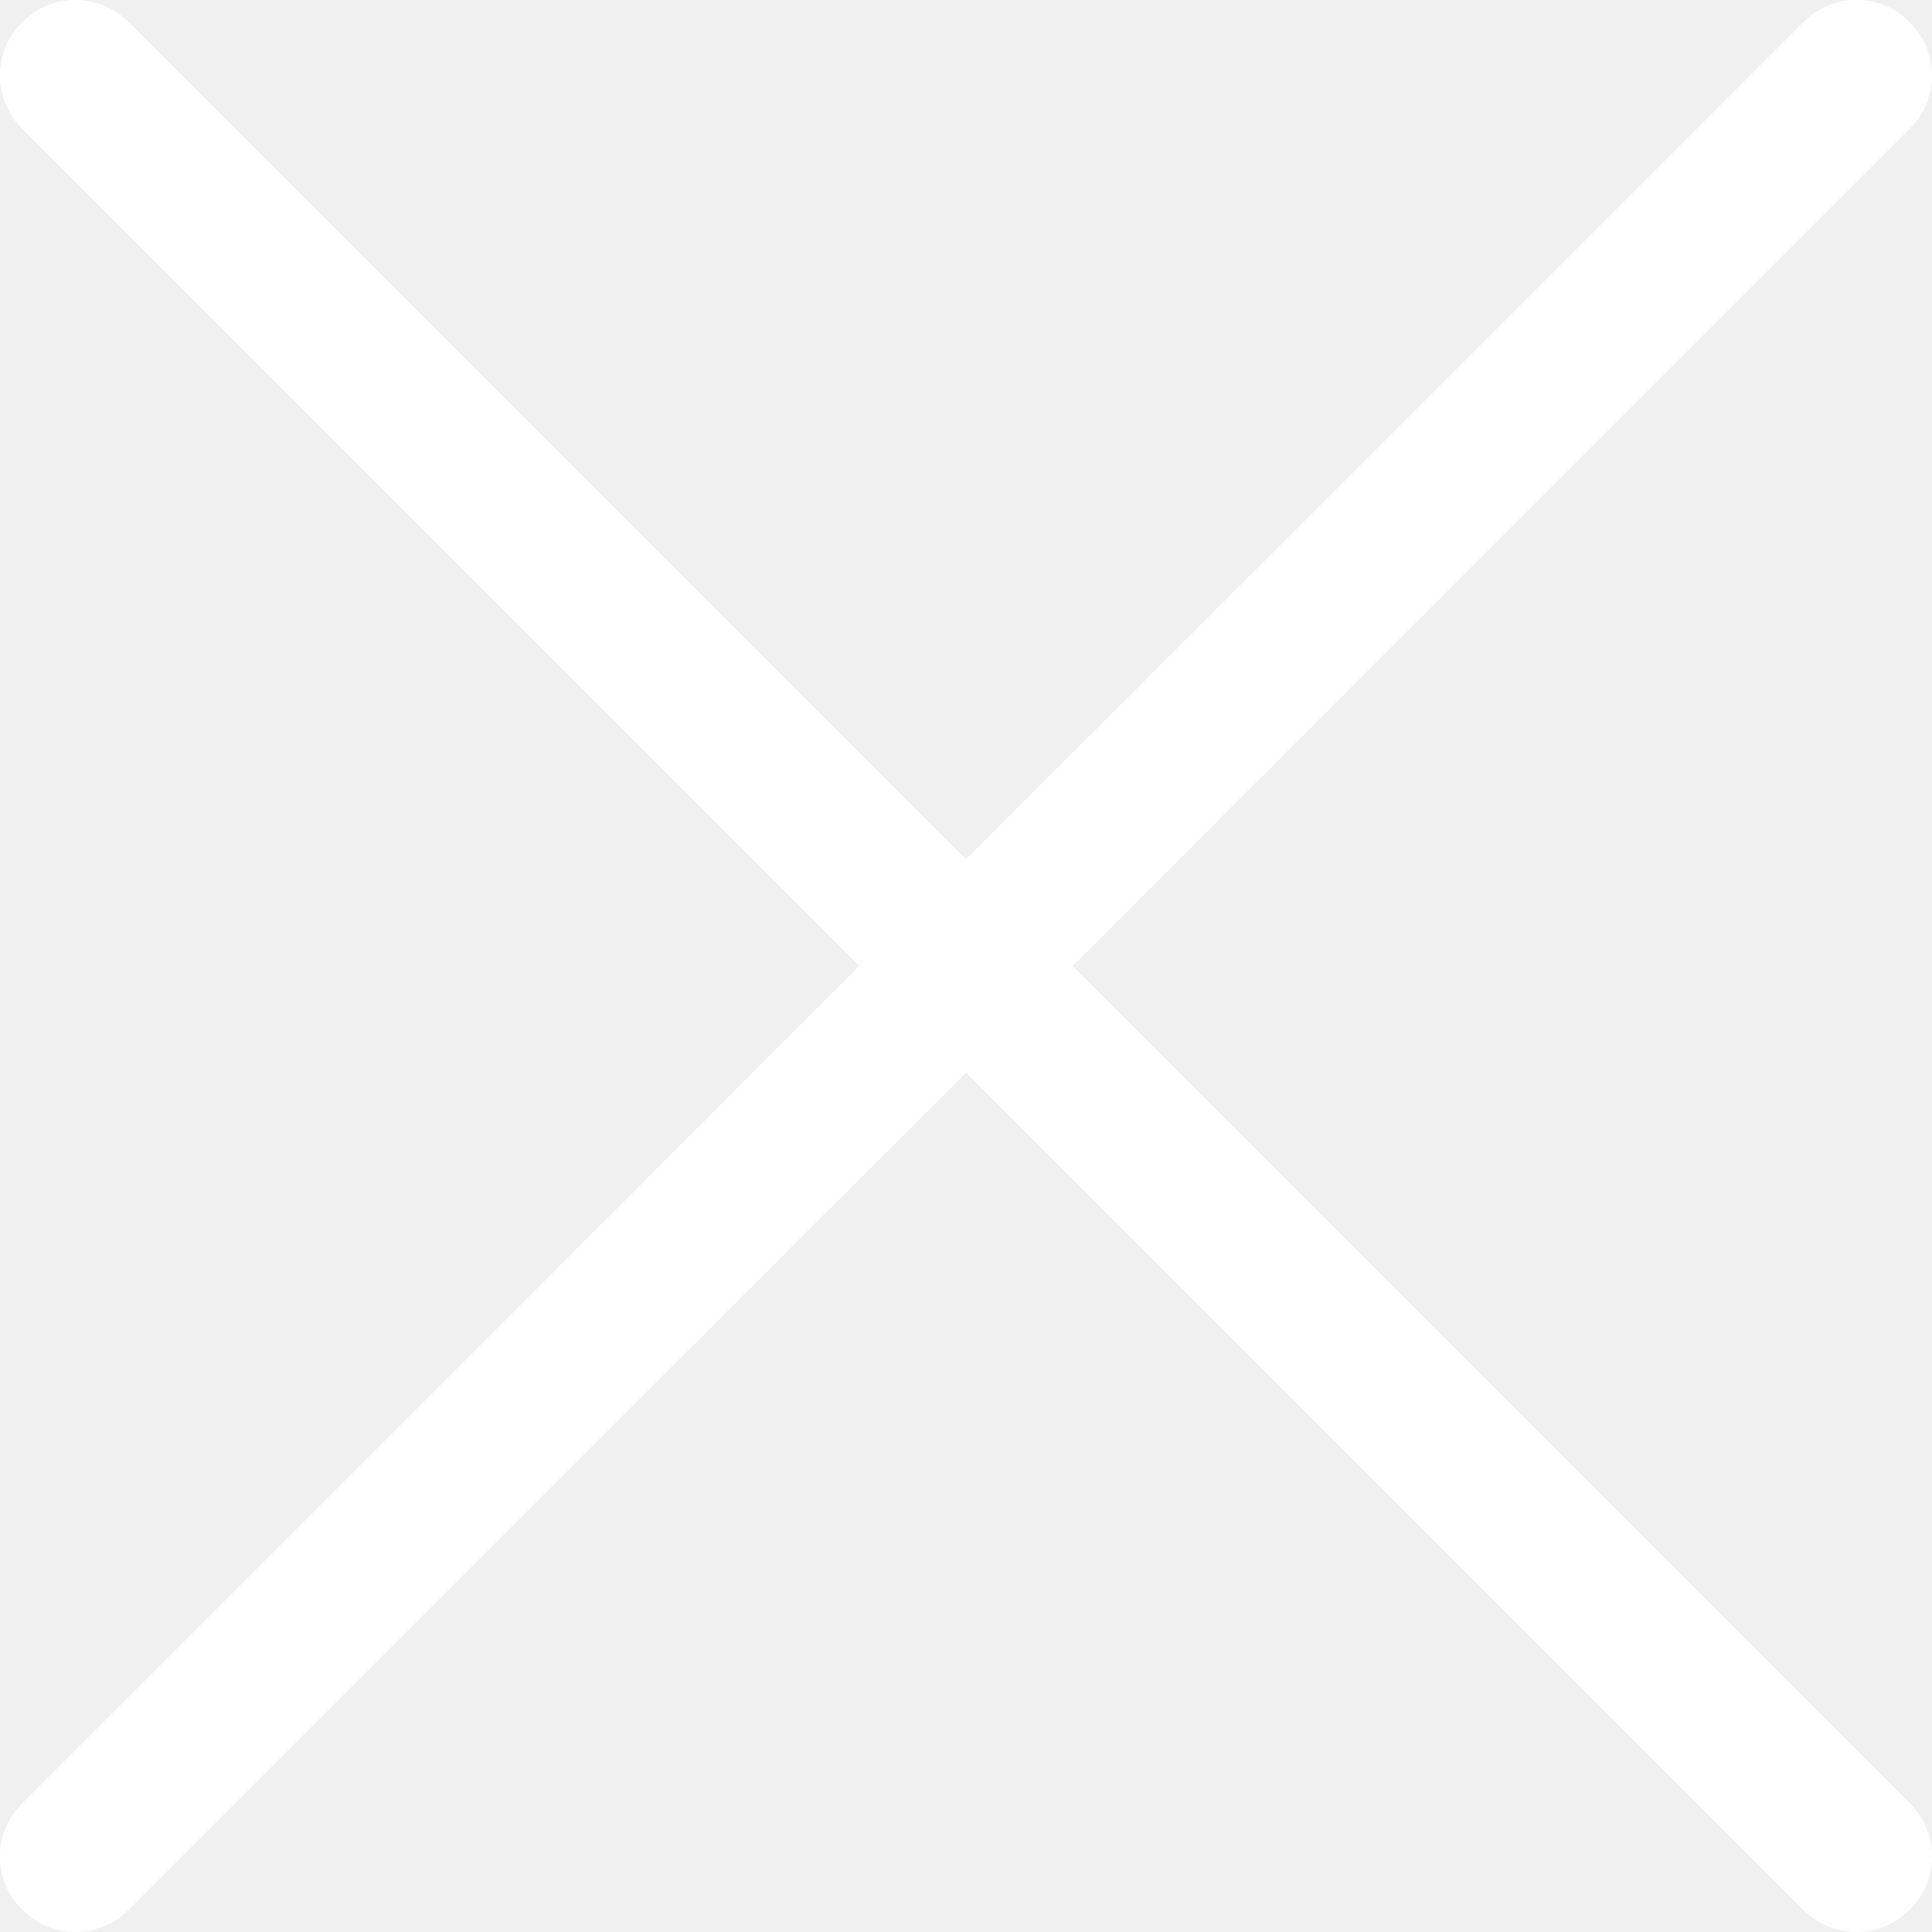
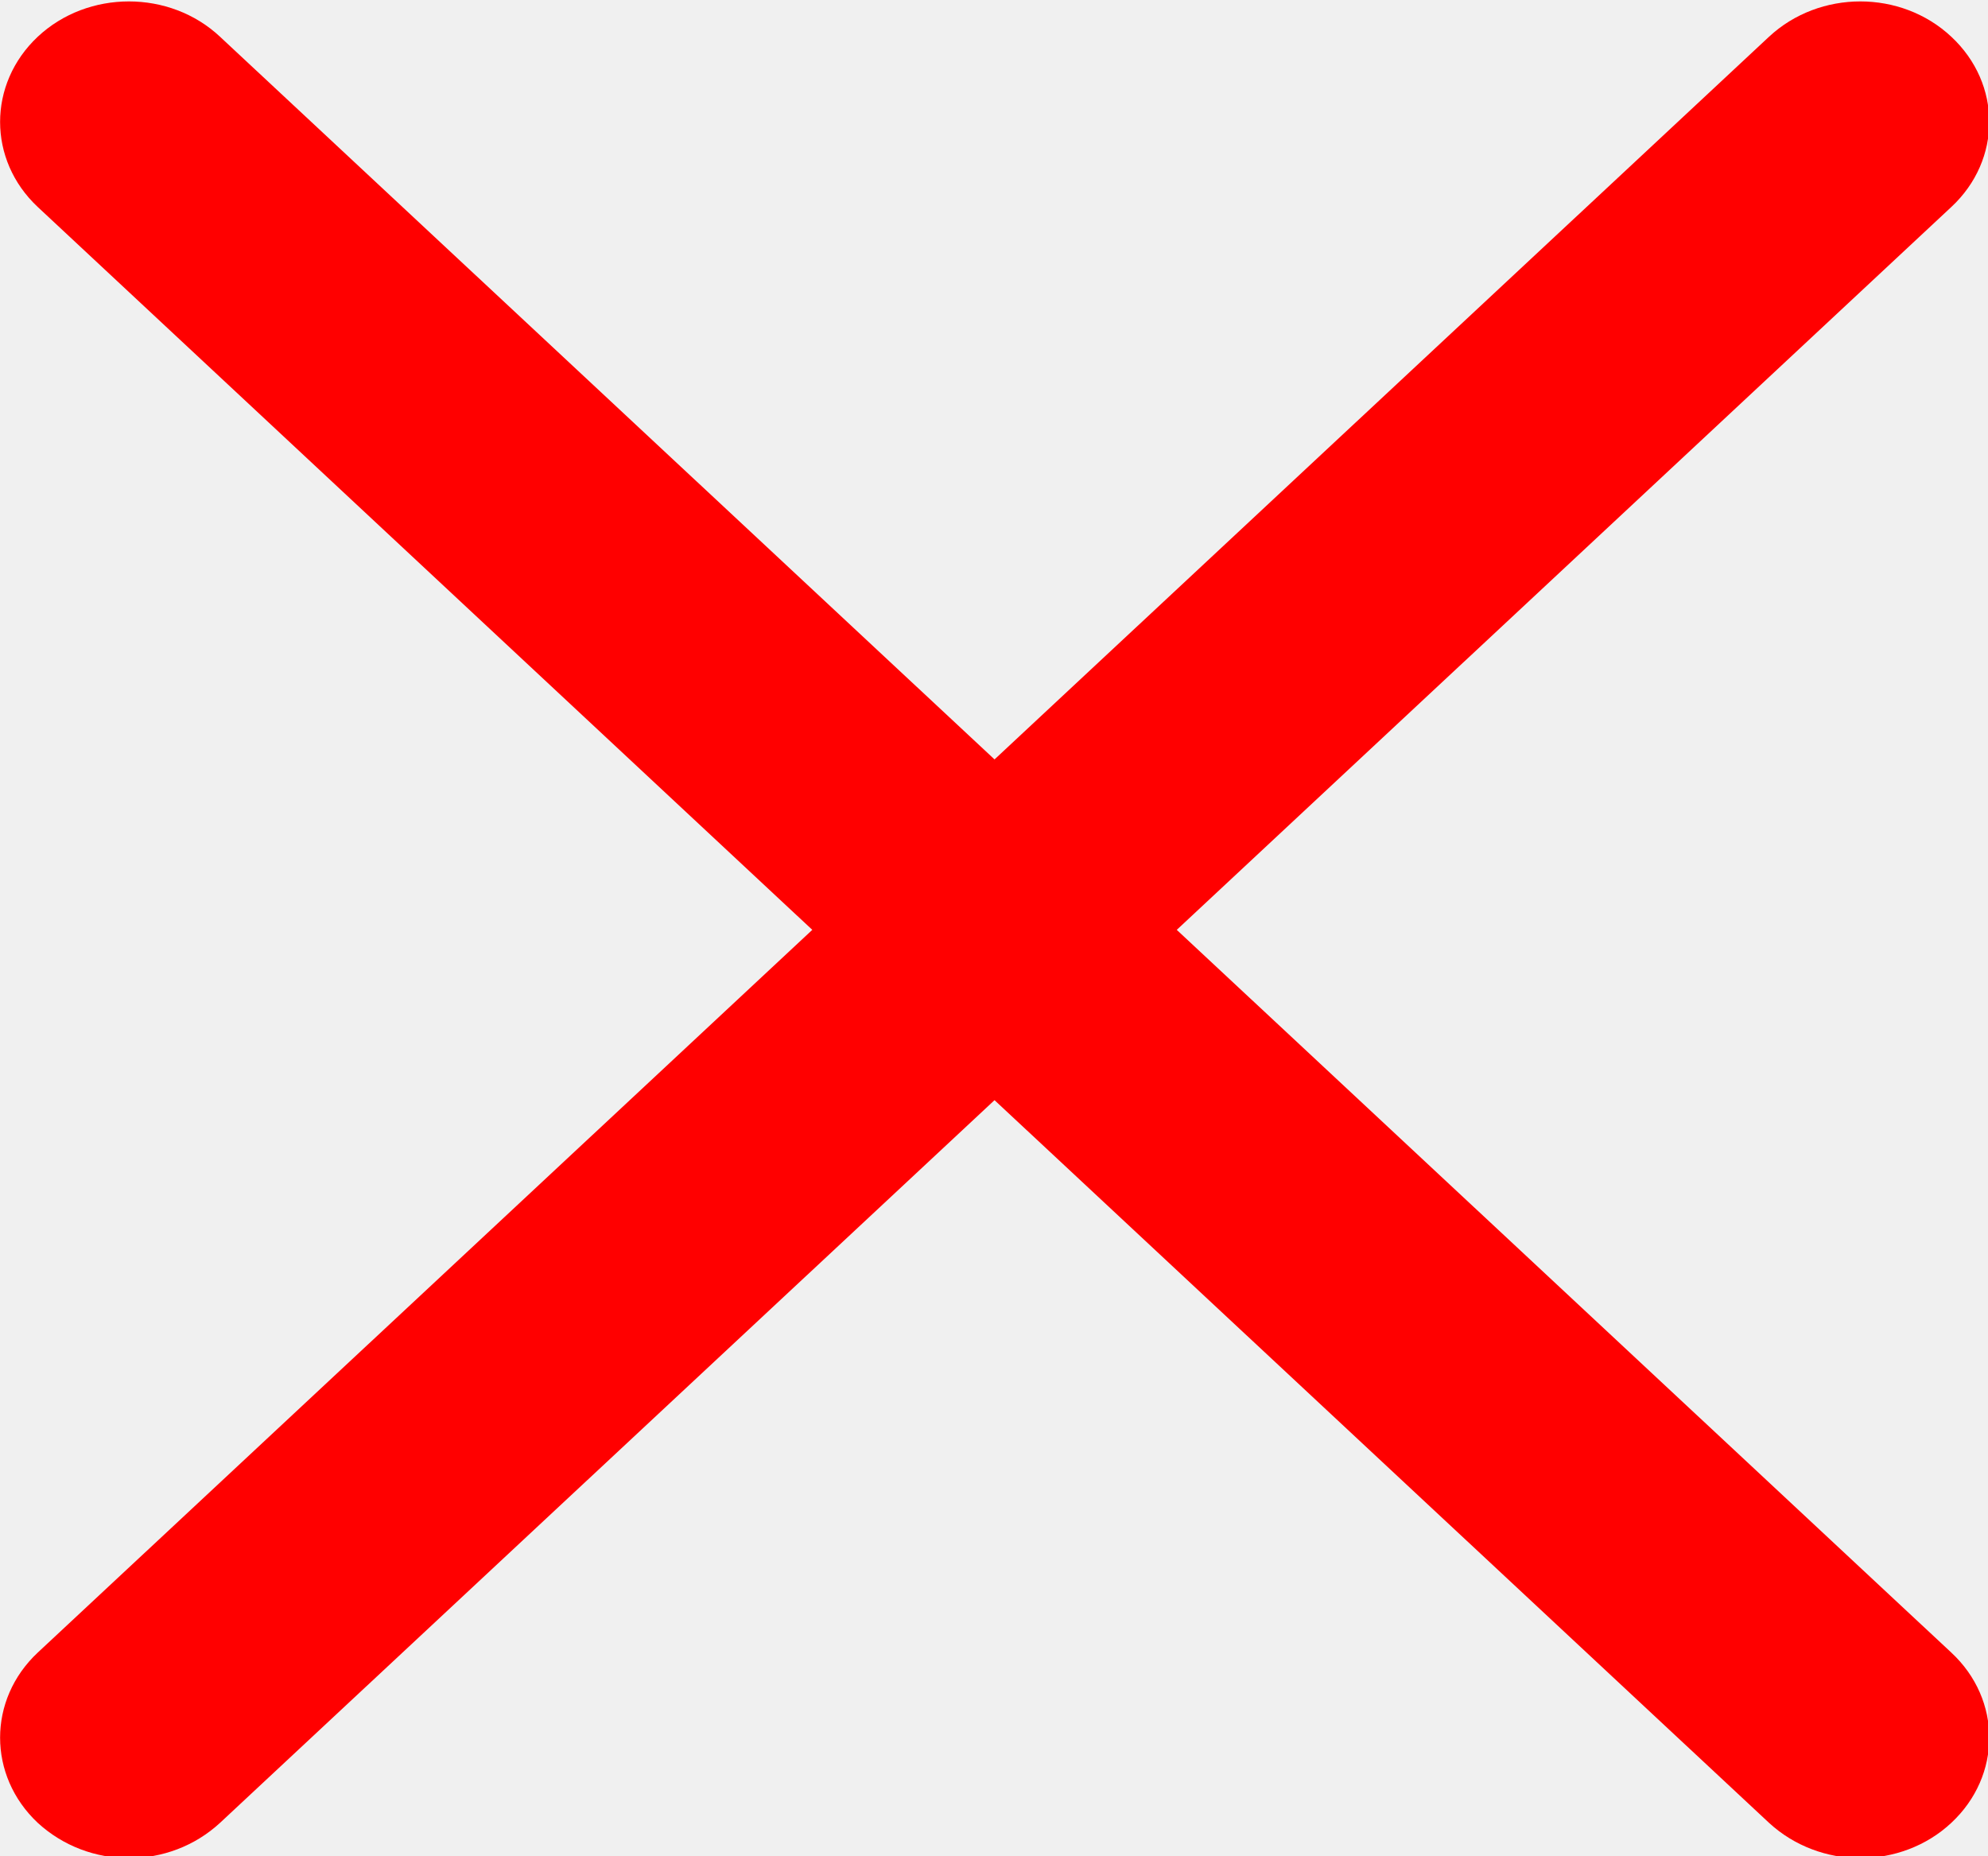
- <svg xmlns="http://www.w3.org/2000/svg" width="20px" height="20px" viewBox="0 0 20 20" version="1.1">
+ <svg xmlns="http://www.w3.org/2000/svg" width="15px" height="14px" viewBox="0 0 15 14" version="1.1">
  <g id="surface1">
-     <path style=" stroke:none;fill-rule:evenodd;fill:#fff;fill-opacity:1;" d="M 11.105 10 L 19.77 1.332 C 20.078 1.027 20.078 0.535 19.77 0.23 C 19.465 -0.078 18.973 -0.078 18.668 0.23 L 10 8.895 L 1.332 0.23 C 1.027 -0.078 0.535 -0.078 0.23 0.23 C -0.078 0.535 -0.078 1.027 0.23 1.332 L 8.895 10 L 0.23 18.668 C -0.078 18.973 -0.078 19.465 0.23 19.77 C 0.383 19.922 0.582 20 0.781 20 C 0.98 20 1.18 19.922 1.332 19.77 L 10 11.105 L 18.668 19.77 C 18.82 19.922 19.02 20 19.219 20 C 19.418 20 19.617 19.922 19.77 19.77 C 20.078 19.465 20.078 18.973 19.77 18.668 Z M 11.105 10 " />
+     <path style=" stroke:none;fill-rule:nonzero;fill:red;fill-opacity:1;" d="M 8.879 7.016 L 14.723 1.562 C 15.105 1.207 15.105 0.633 14.723 0.277 C 14.344 -0.078 13.73 -0.078 13.348 0.277 L 7.504 5.73 L 1.66 0.277 C 1.281 -0.078 0.664 -0.078 0.285 0.277 C -0.094 0.633 -0.094 1.207 0.285 1.562 L 6.129 7.016 L 0.285 12.469 C -0.094 12.824 -0.094 13.398 0.285 13.754 C 0.477 13.93 0.723 14.02 0.973 14.02 C 1.223 14.02 1.469 13.93 1.66 13.754 L 7.504 8.301 L 13.348 13.754 C 13.539 13.93 13.789 14.02 14.035 14.02 C 14.285 14.02 14.535 13.93 14.723 13.754 C 15.105 13.398 15.105 12.824 14.723 12.469 Z M 8.879 7.016 " />
  </g>
</svg>
